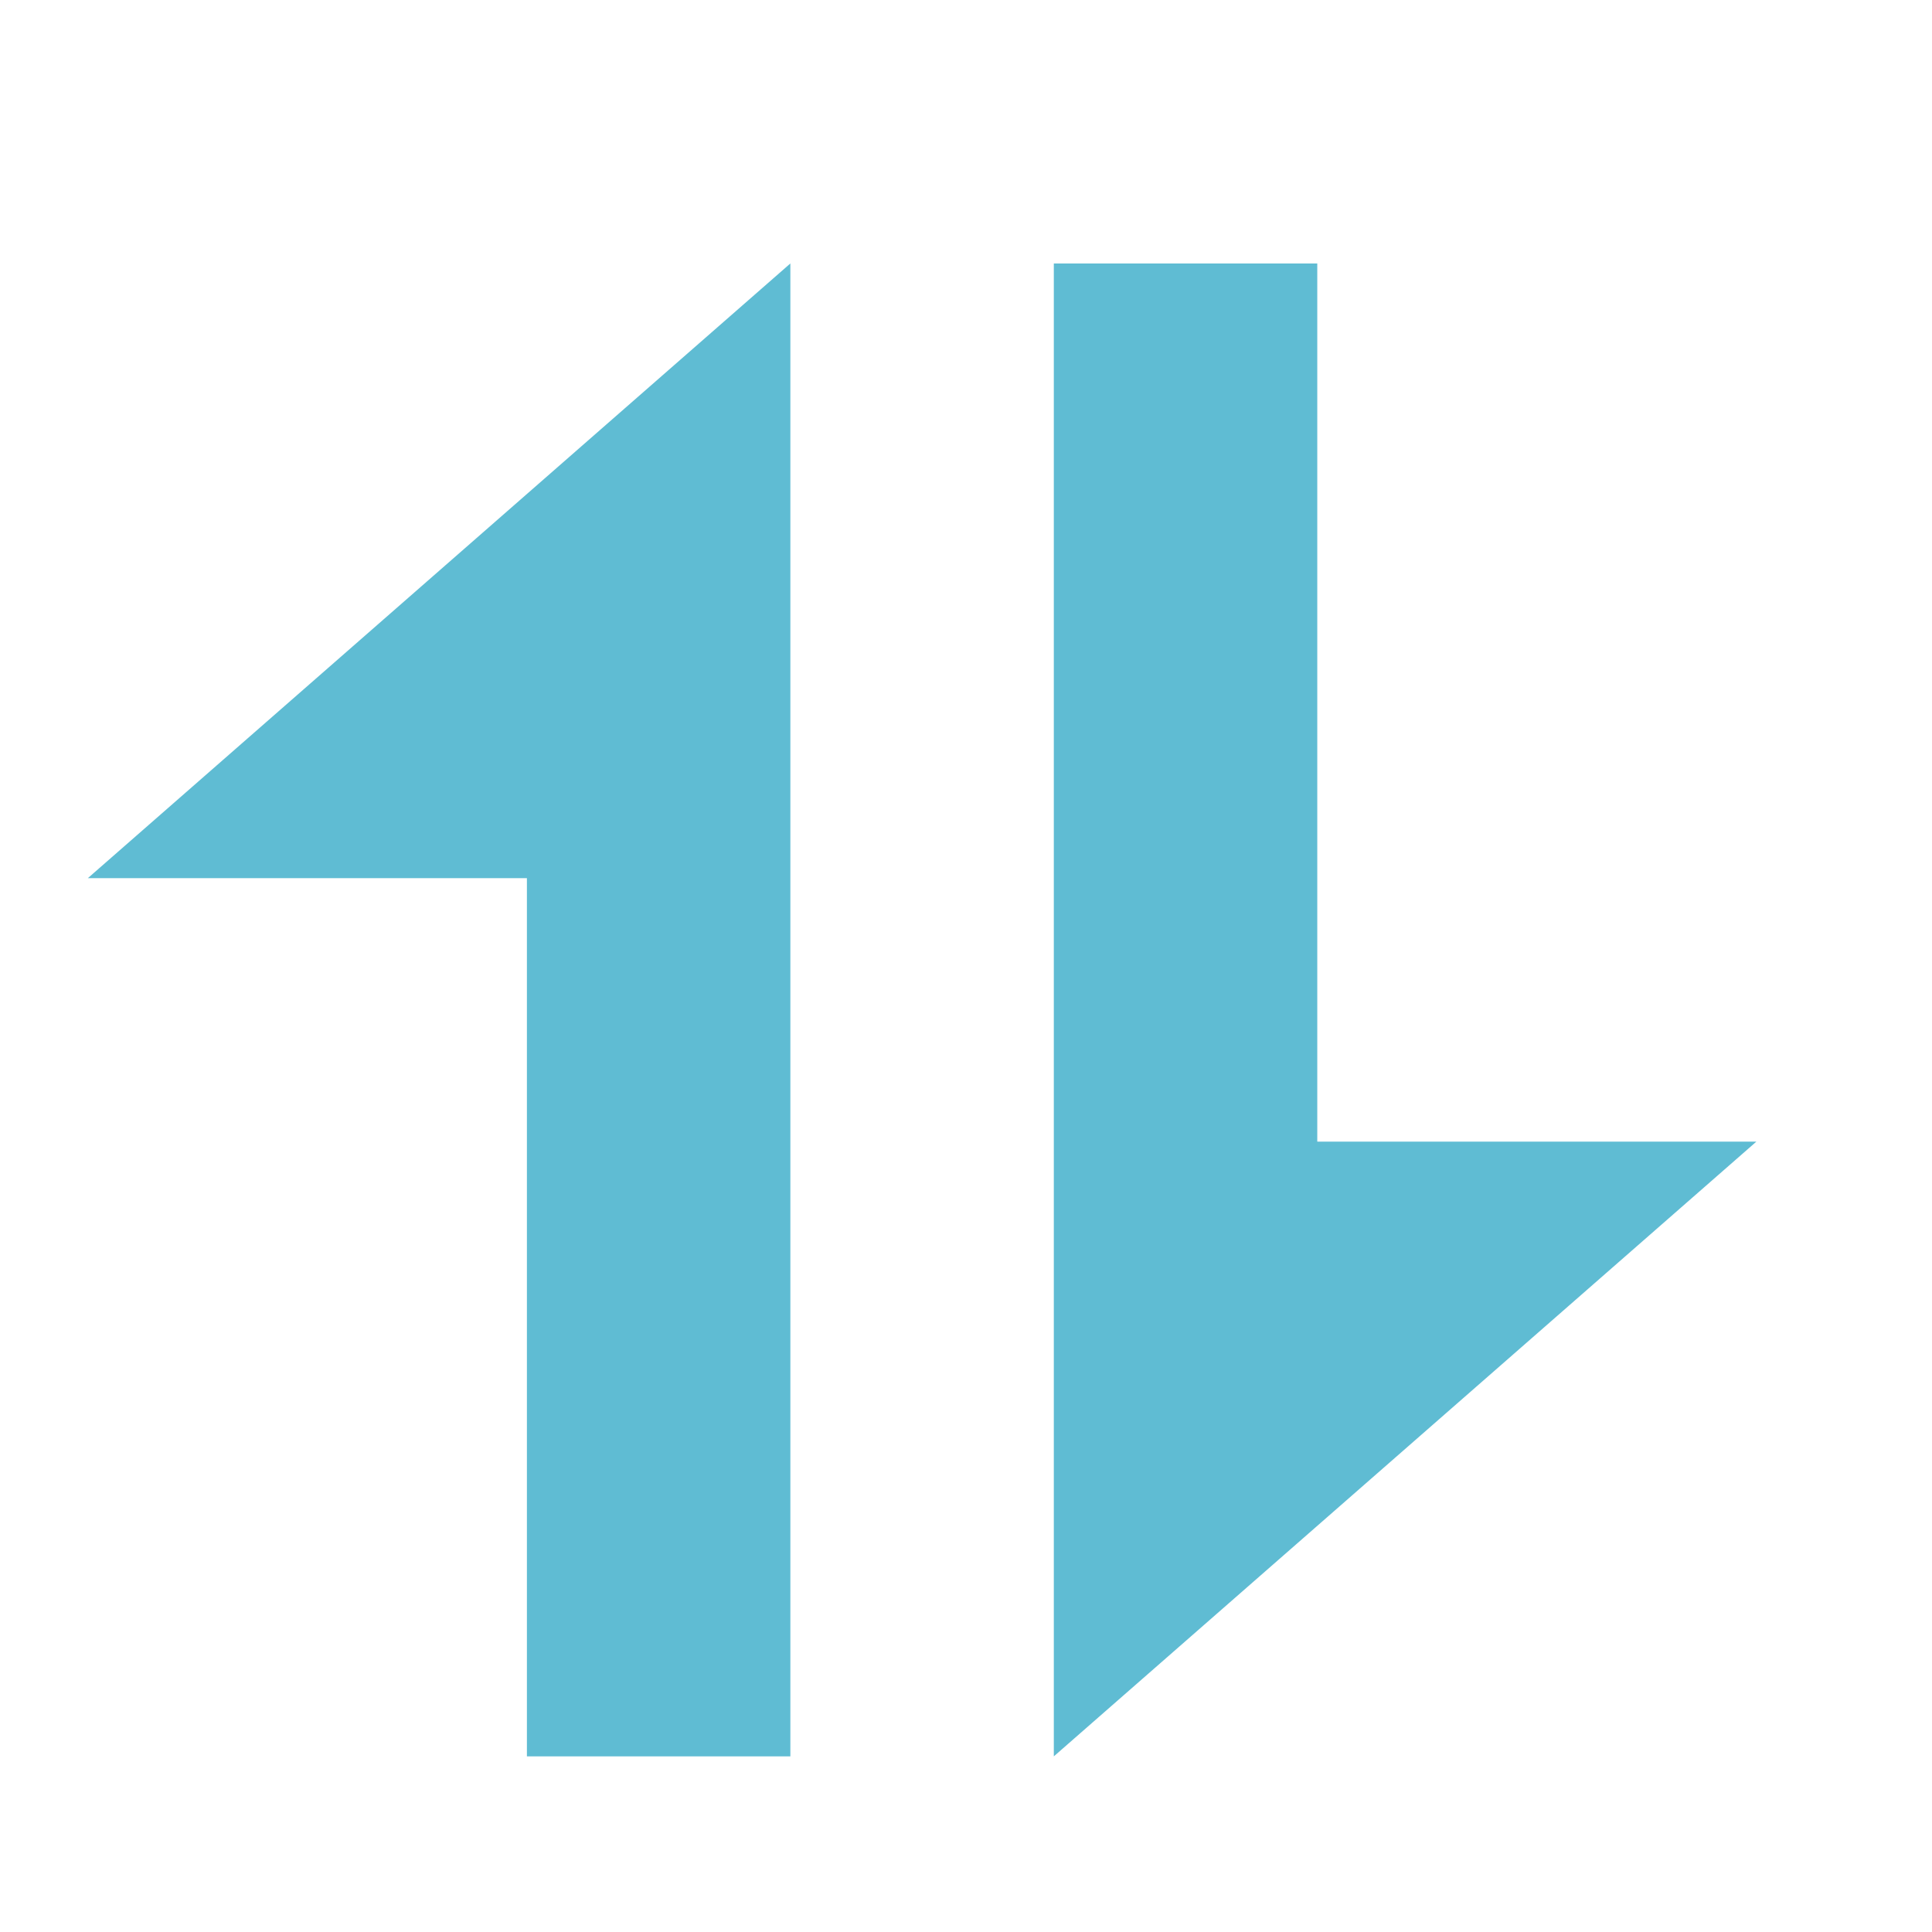
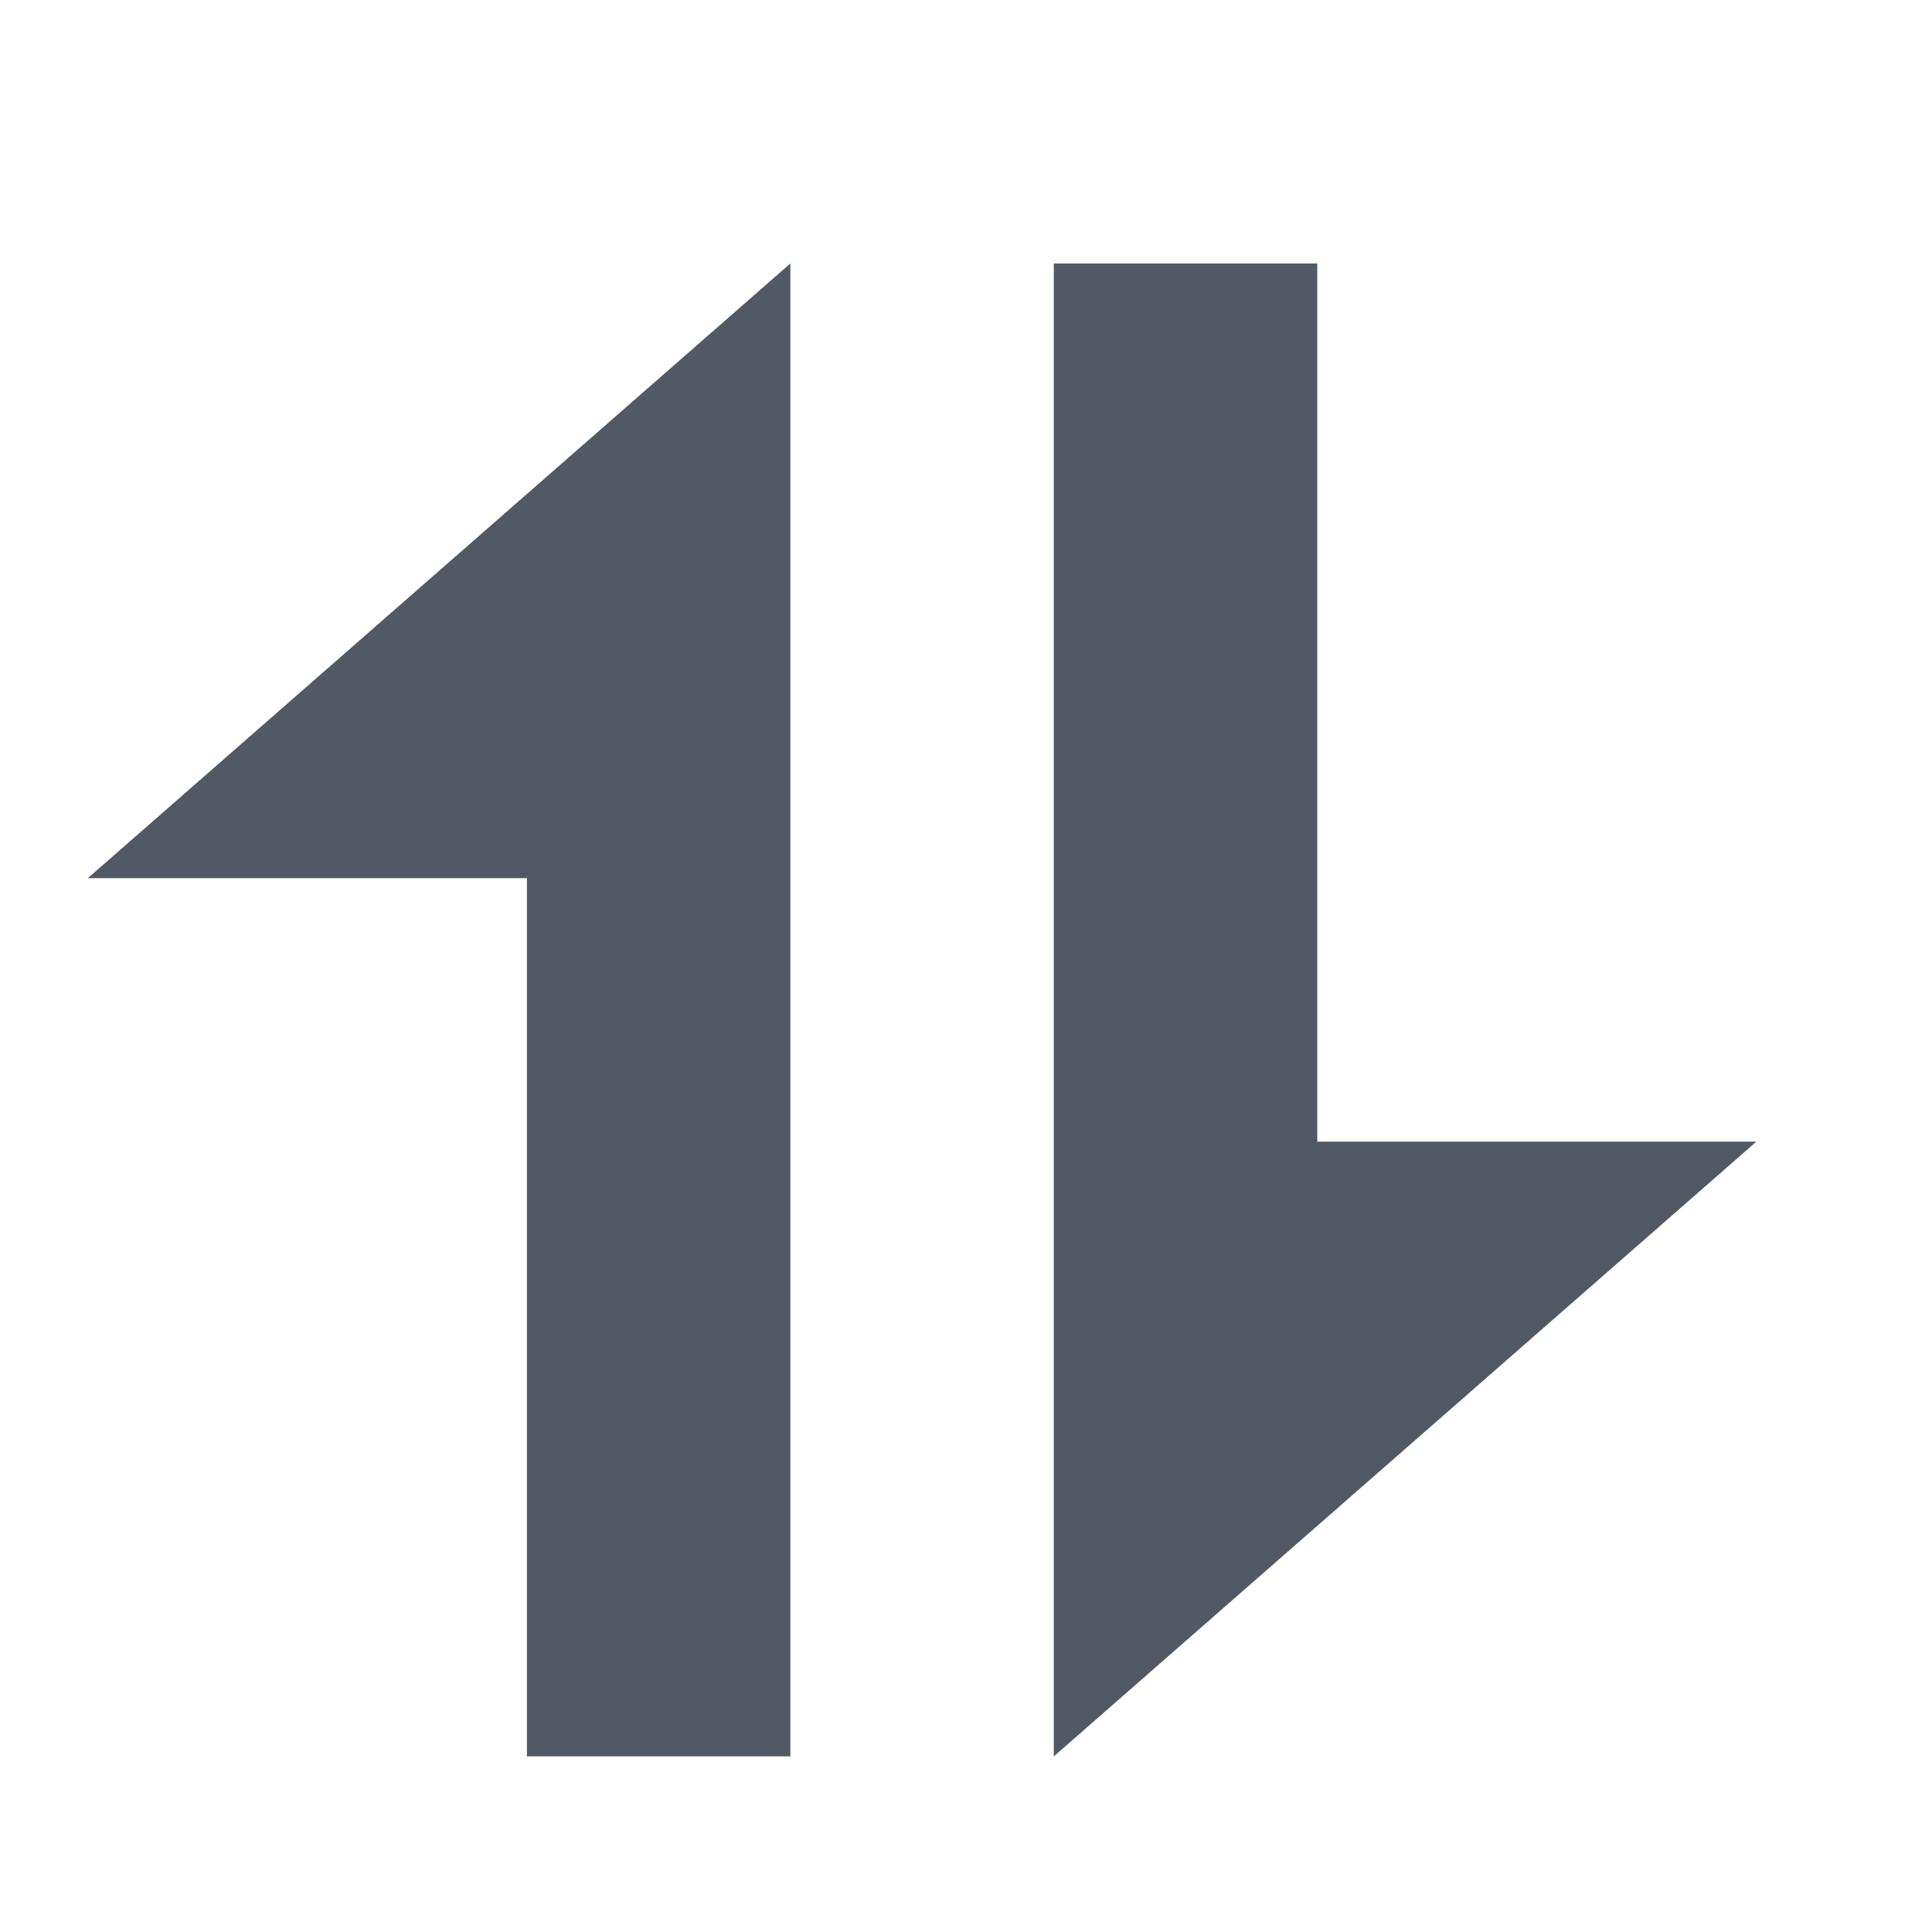
<svg xmlns="http://www.w3.org/2000/svg" viewBox="0 0 22 22" version="1.1" id="svg4">
  <defs id="defs8" />
-   <path style="fill:#5fbcd3;fill-opacity:1;stroke:none;stroke-width:1px;stroke-linecap:butt;stroke-linejoin:miter;stroke-opacity:1" d="m 12,3 v 17 l 8,-7 H 15 V 3 Z" id="path4551" />
-   <path id="path4553" d="M 9,20 V 3 l -8,7 h 5 v 10 z" style="fill:#5fbcd3;fill-opacity:1;stroke:none;stroke-width:1px;stroke-linecap:butt;stroke-linejoin:miter;stroke-opacity:1" />
+   <path style="fill:#535964;fill-opacity:1;stroke:none;stroke-width:1px;stroke-linecap:butt;stroke-linejoin:miter;stroke-opacity:1" d="m 12,3 v 17 l 8,-7 H 15 V 3 Z" id="path4551" />
+   <path id="path4553" d="M 9,20 V 3 l -8,7 h 5 v 10 z" style="fill:#535964;fill-opacity:1;stroke:none;stroke-width:1px;stroke-linecap:butt;stroke-linejoin:miter;stroke-opacity:1" />
</svg>
